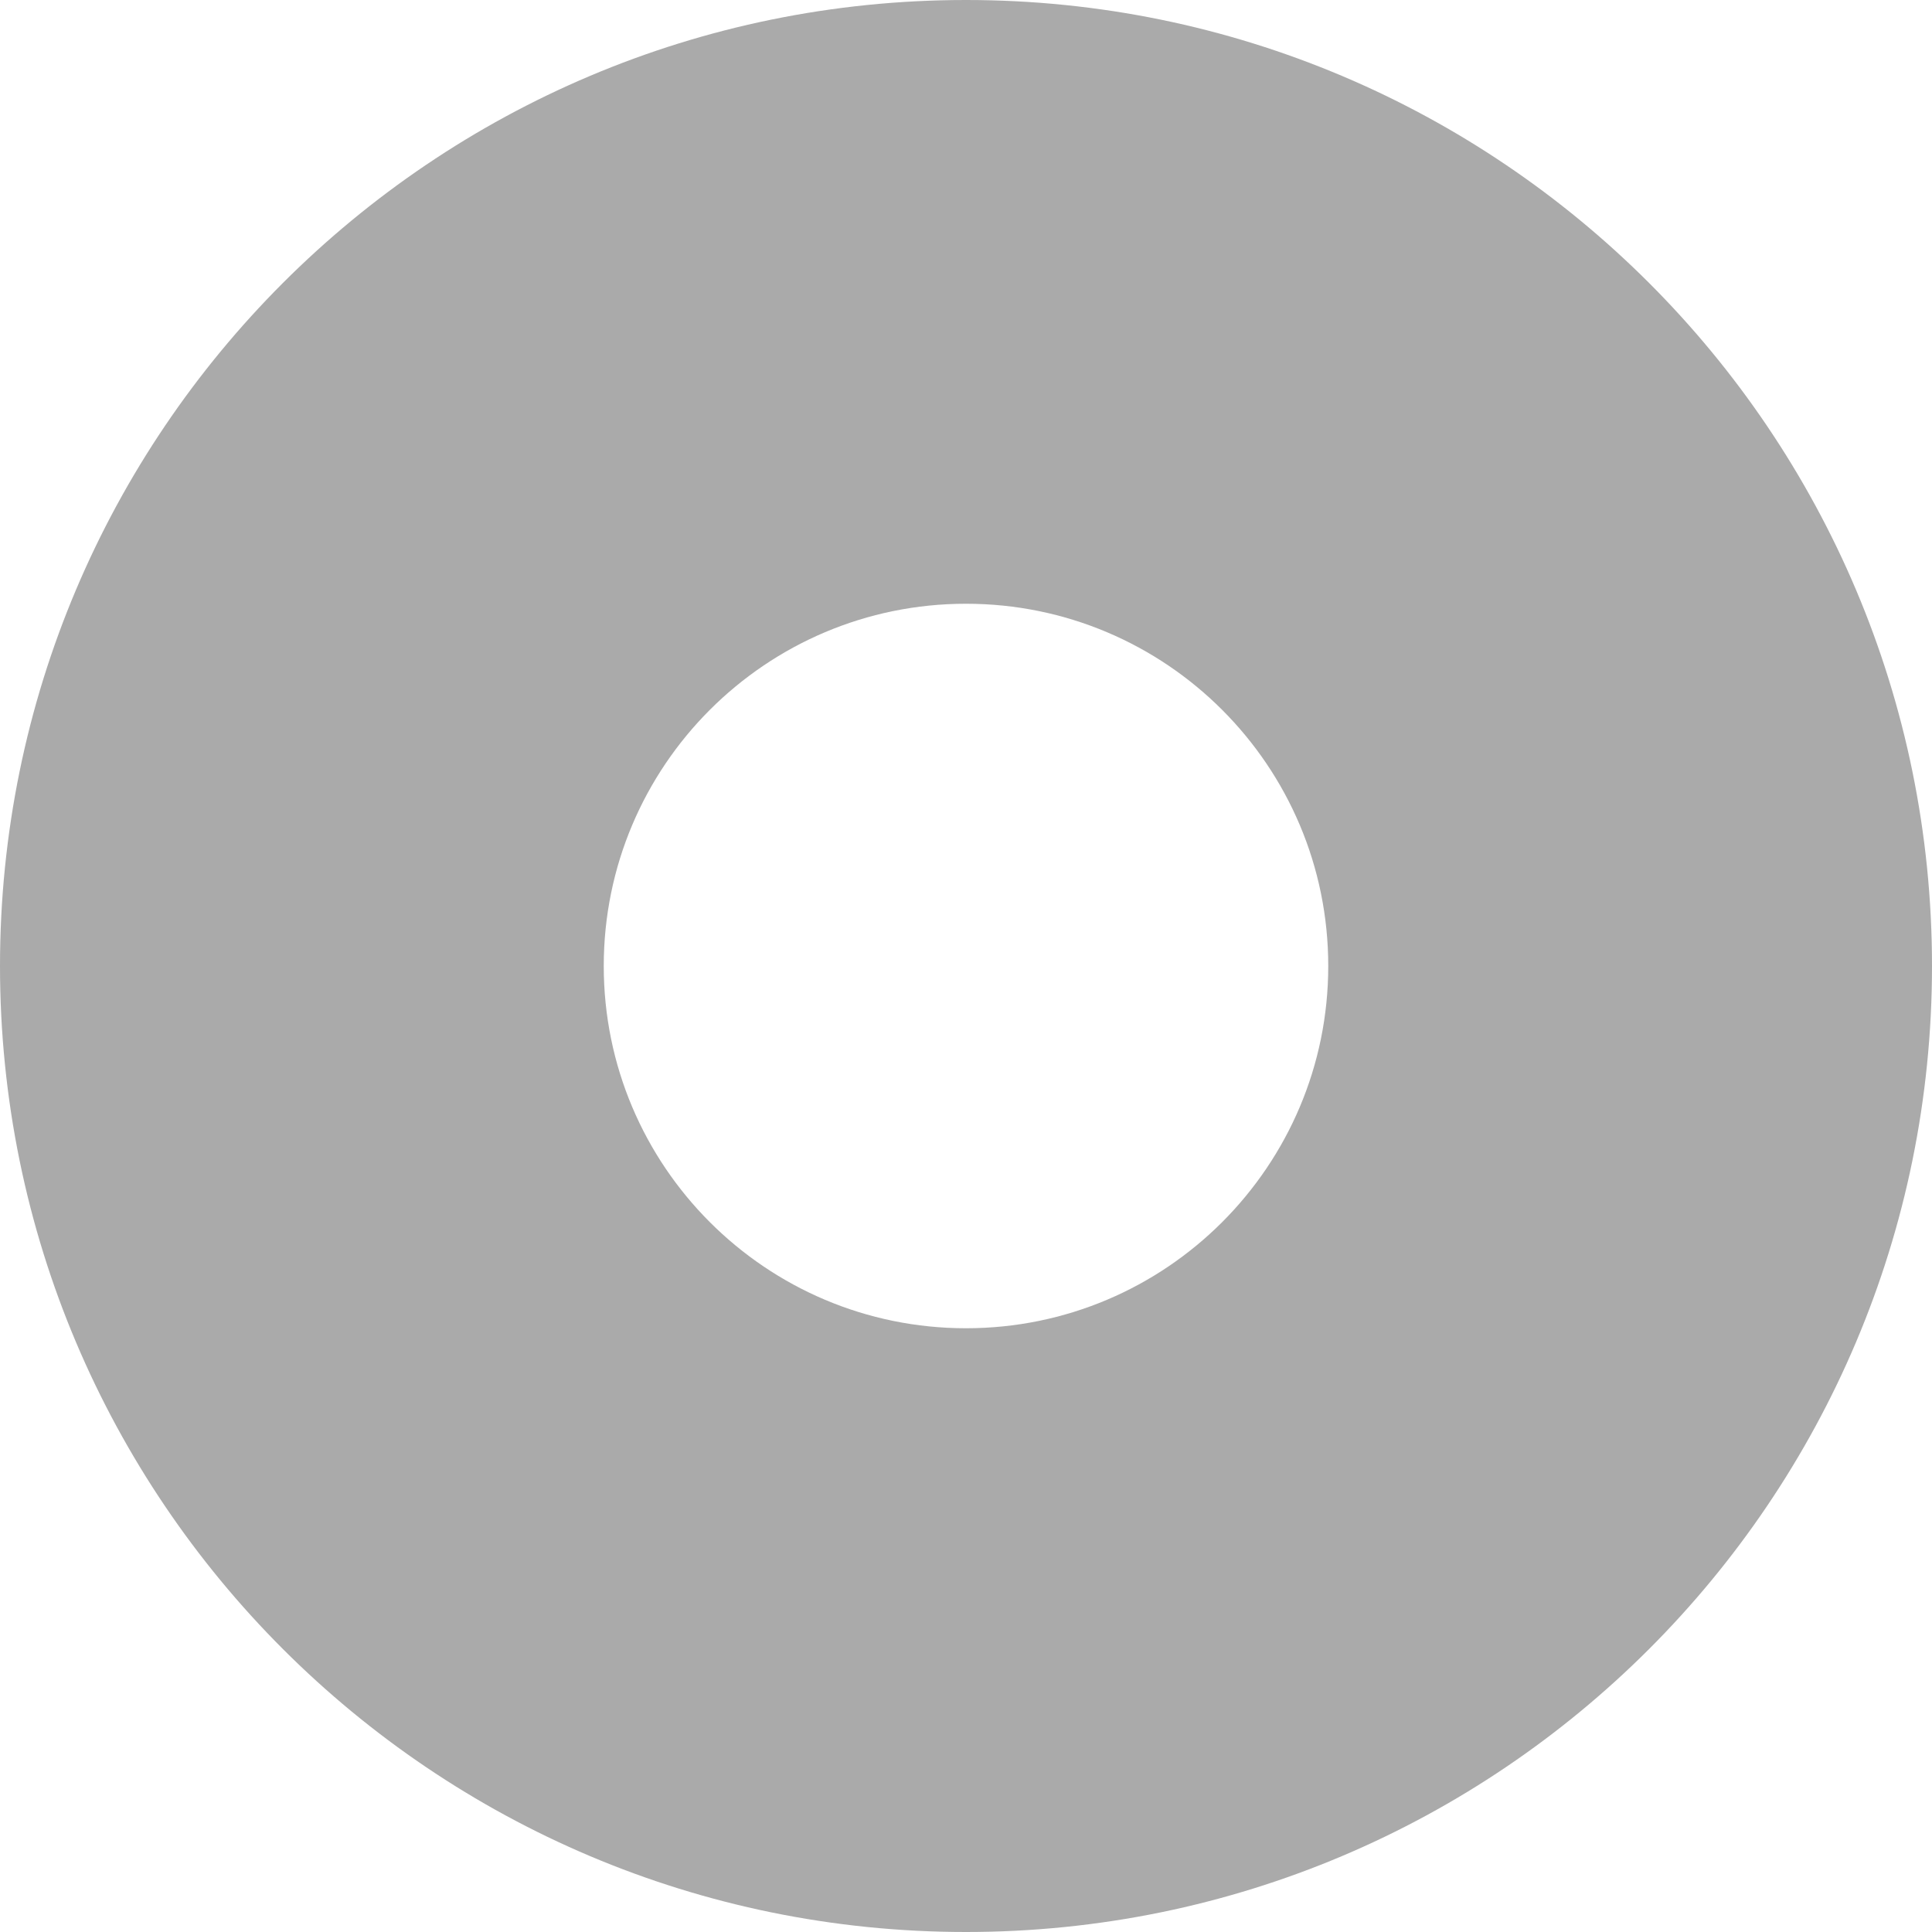
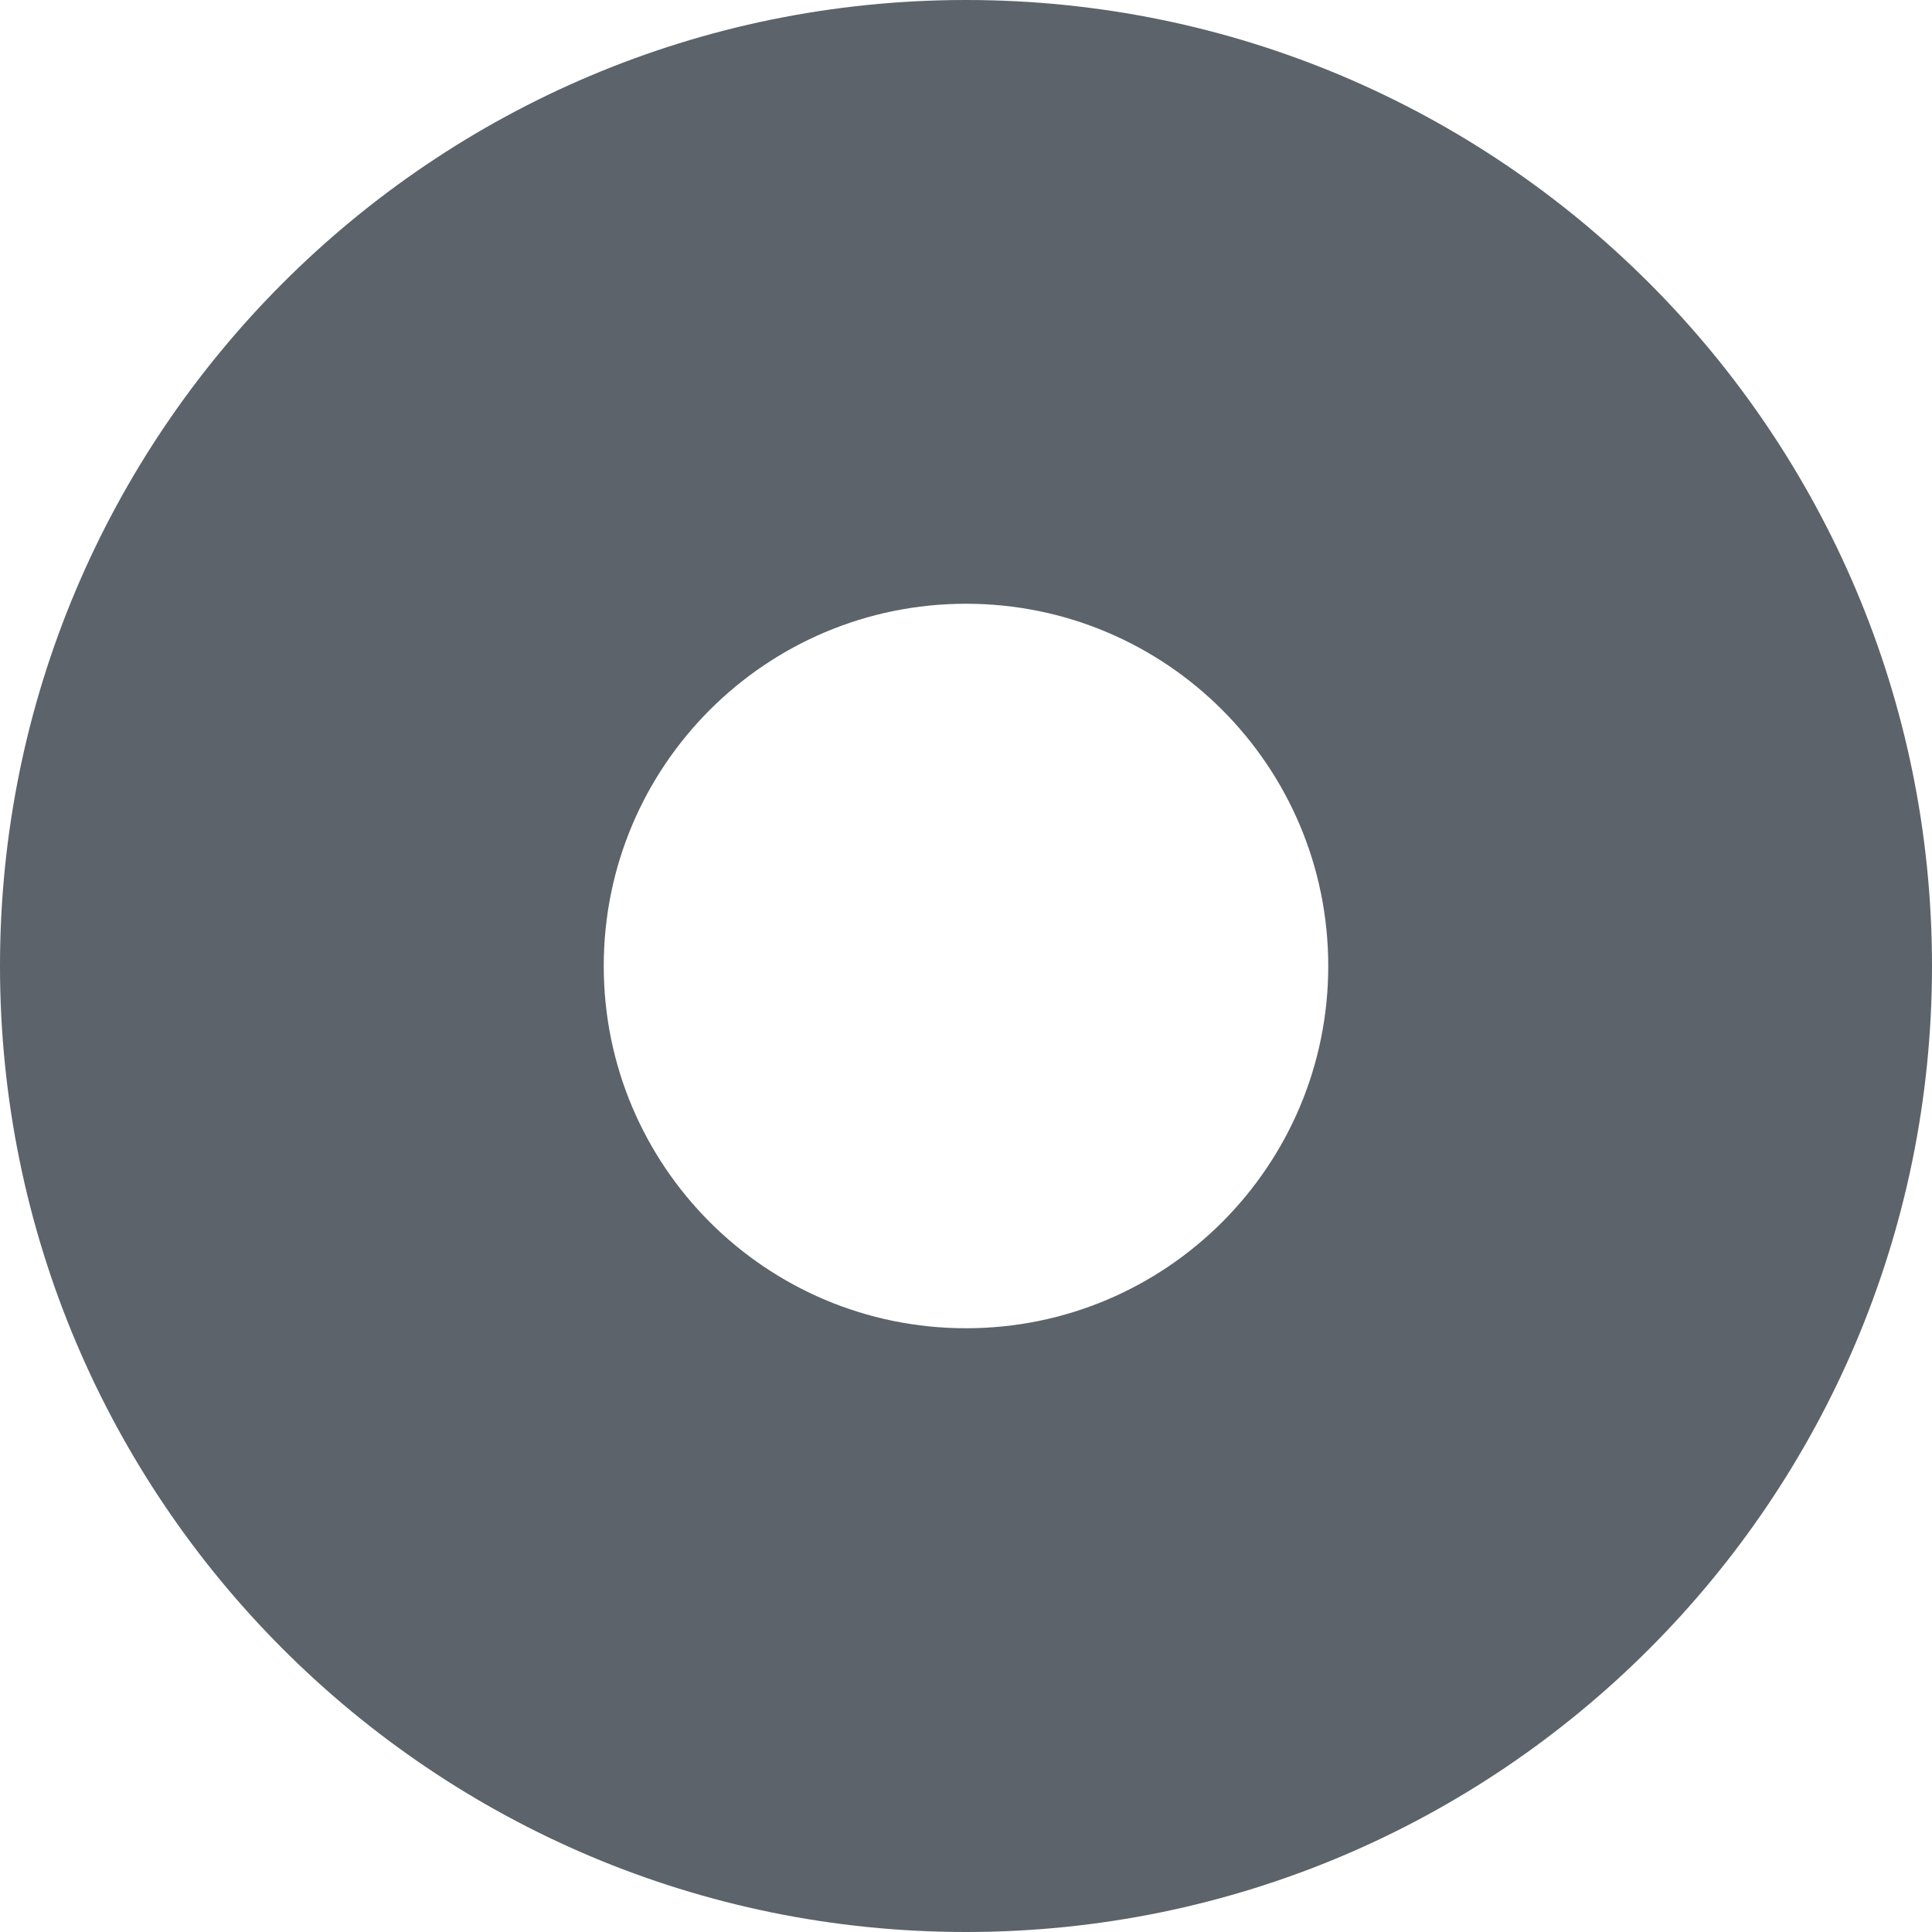
- <svg xmlns="http://www.w3.org/2000/svg" width="16" height="16" fill="#aaaaaa" class="bi bi-record-circle-fill" viewBox="0 0 16 16">
+ <svg xmlns="http://www.w3.org/2000/svg" width="16" height="16" fill="#5C636A" class="bi bi-record-circle-fill" viewBox="0 0 16 16">
  <path d="M16 8A8 8 0 1 1 0 8a8 8 0 0 1 16 0zm-8 3a3 3 0 1 0 0-6 3 3 0 0 0 0 6z" />
</svg>
